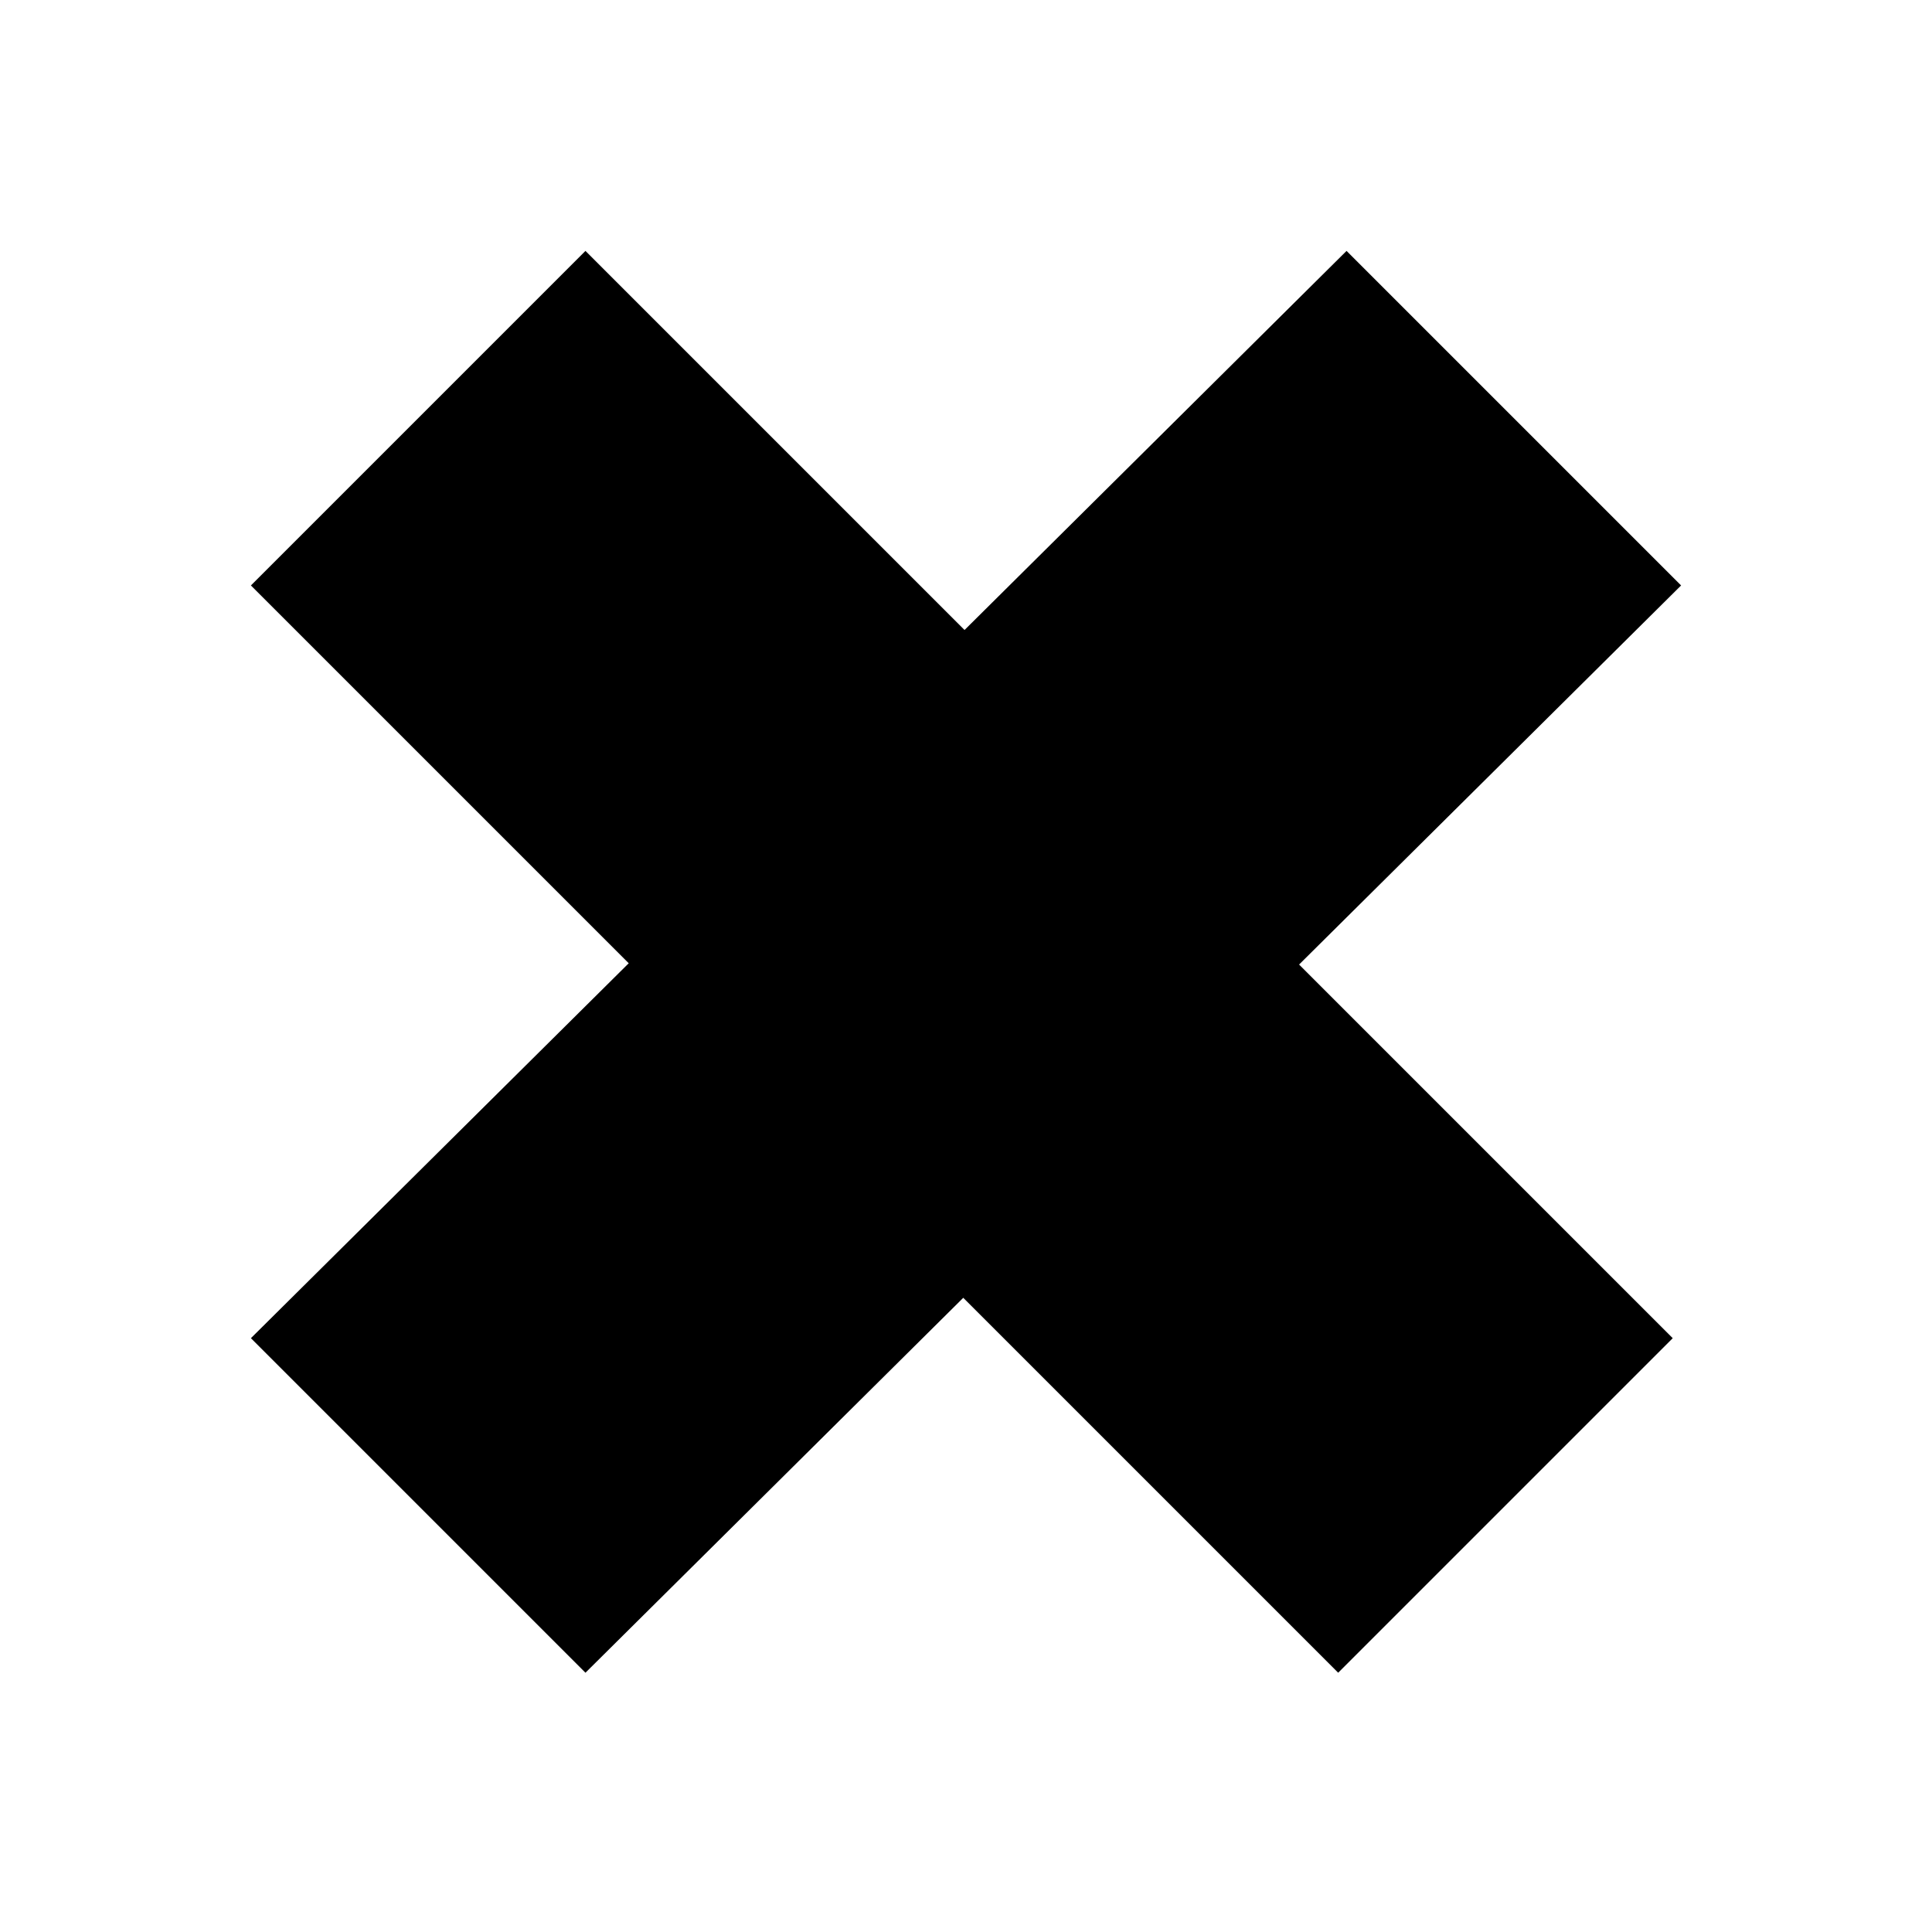
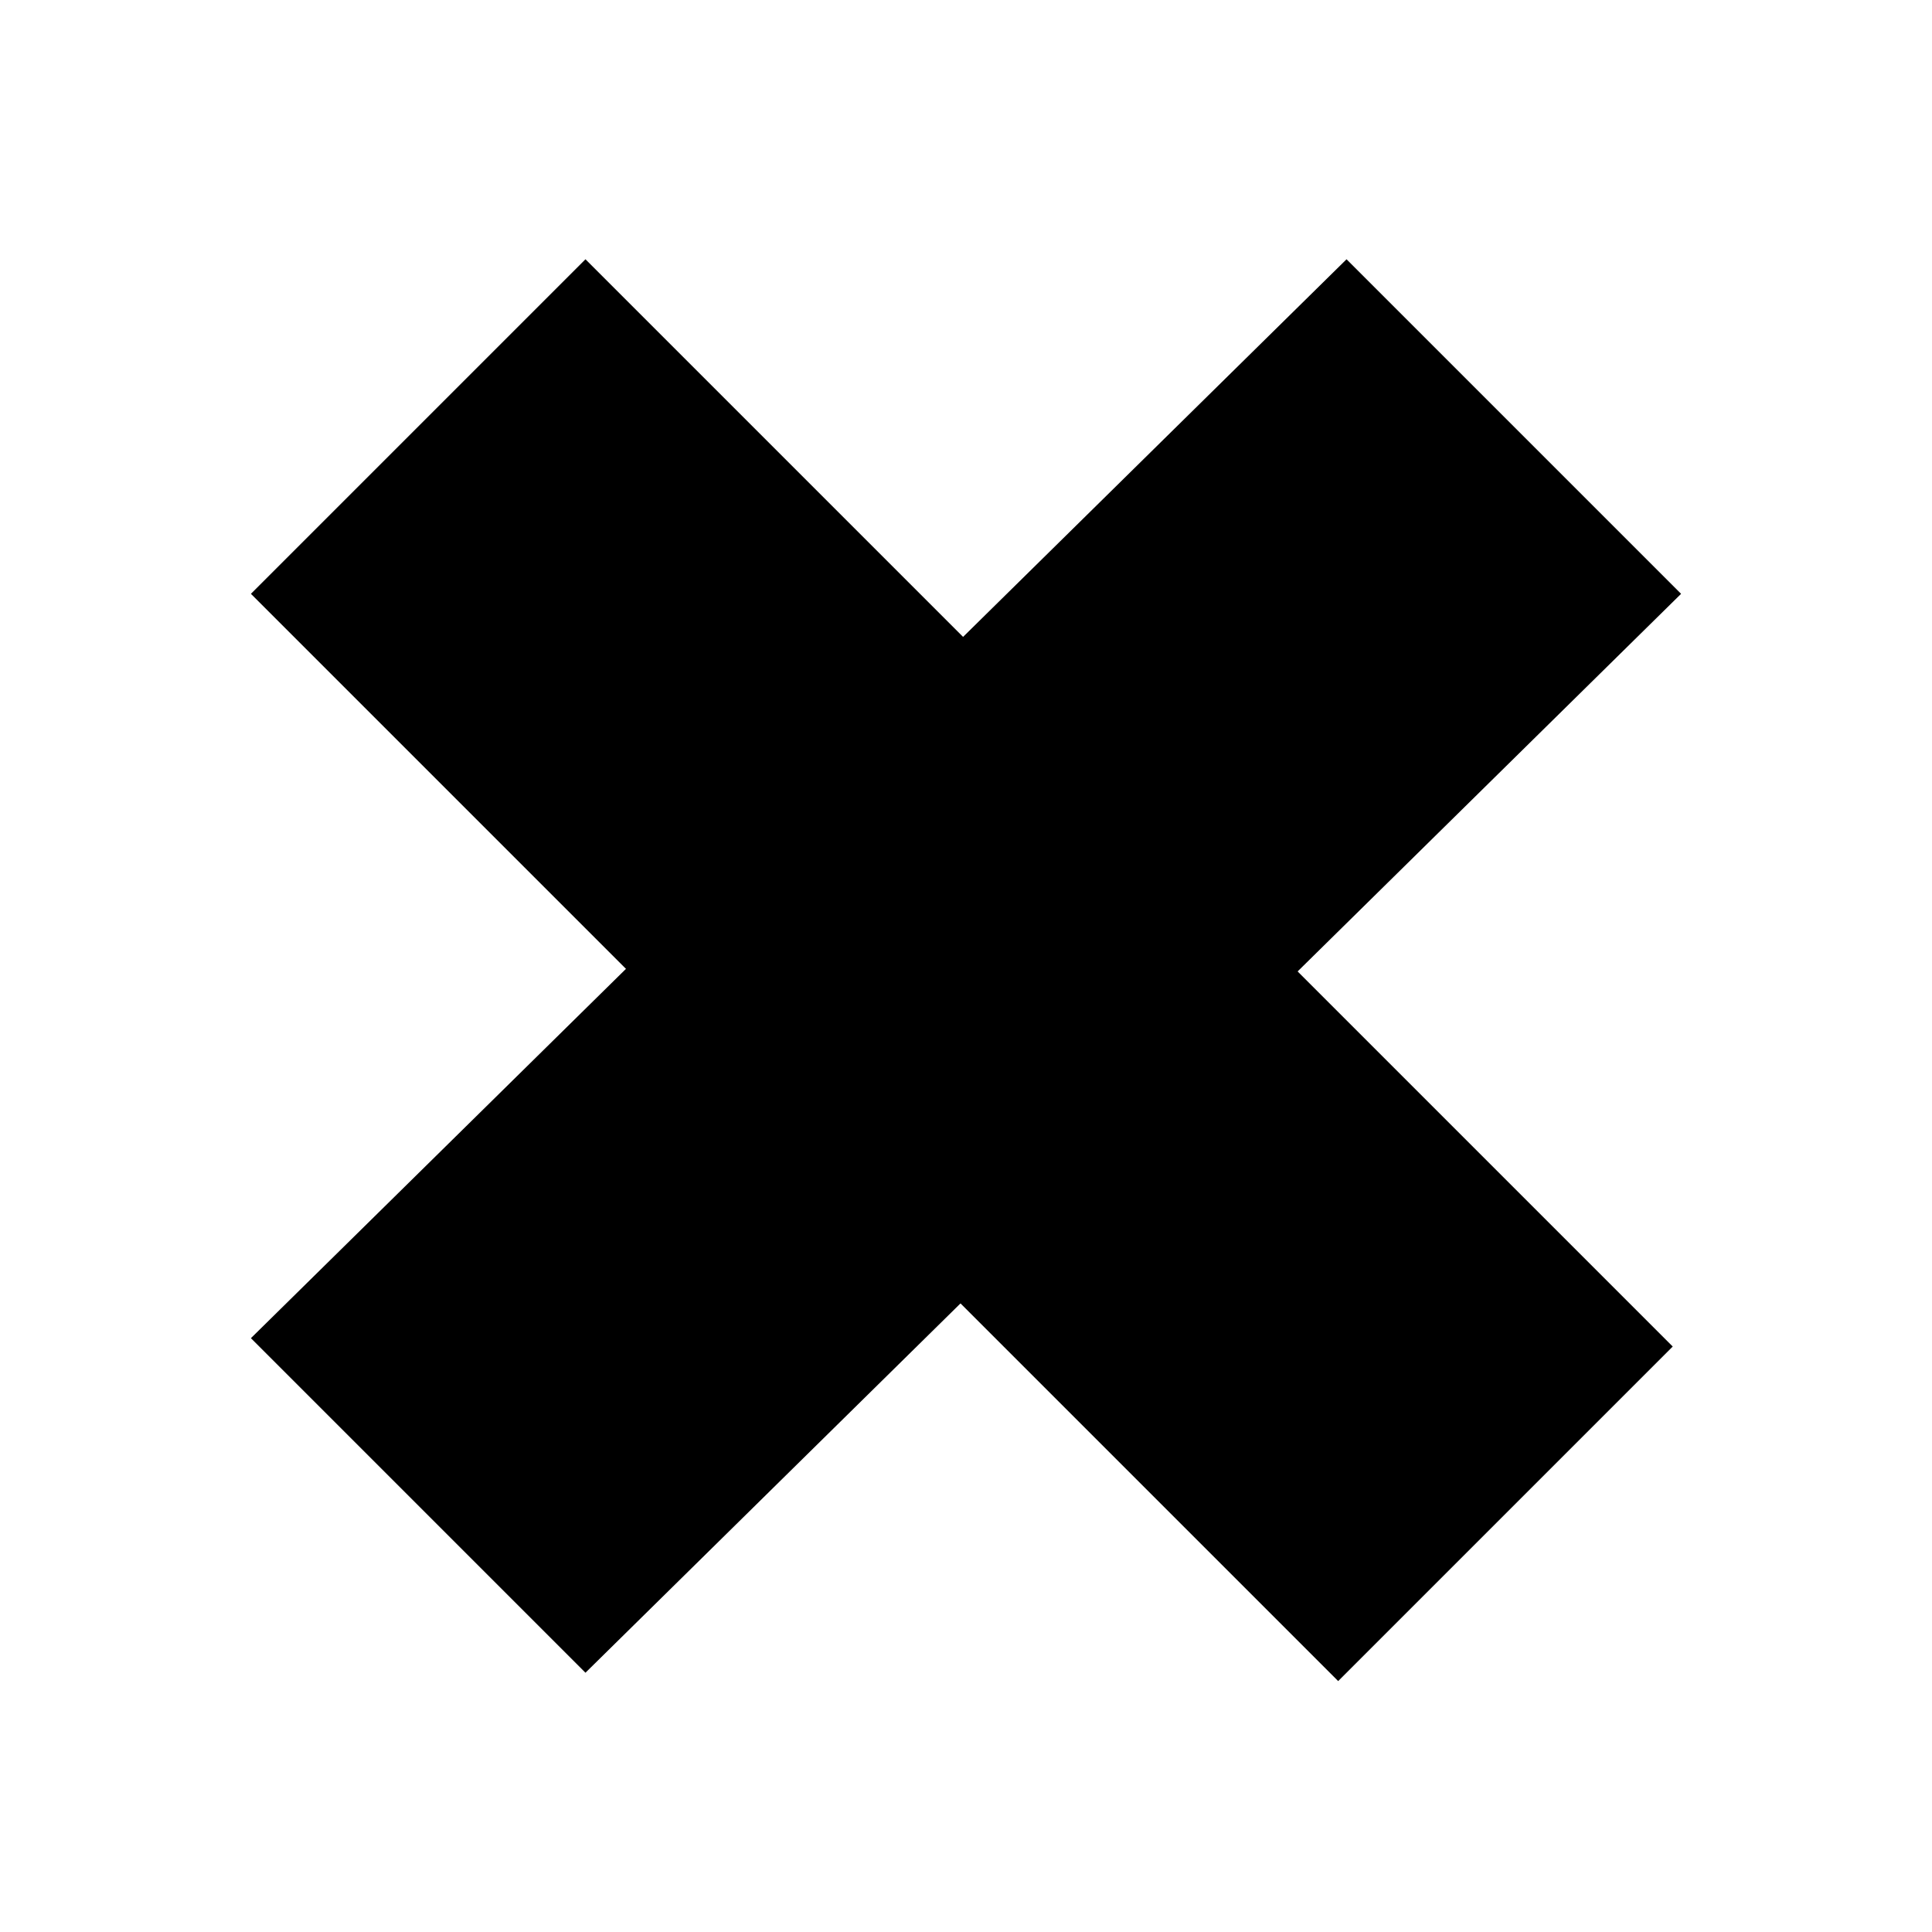
<svg xmlns="http://www.w3.org/2000/svg" version="1.1" id="Layer_1" x="0px" y="0px" viewBox="0 0 23.1 23.1" style="enable-background:new 0 0 23.1 23.1;" xml:space="preserve">
  <g>
-     <path d="M3,7l4-4l13,13l-4,4L3,7z" />
-     <path d="M16.1,3l4,4L7,20l-4-4L16.1,3z" />
+     <path d="M3,7.1l4-4l13,13l-4,4L3,7.1z" />
+     <path d="M16.1,3.1l4,4L7,20l-4-4L16.1,3.1z" />
  </g>
</svg>
